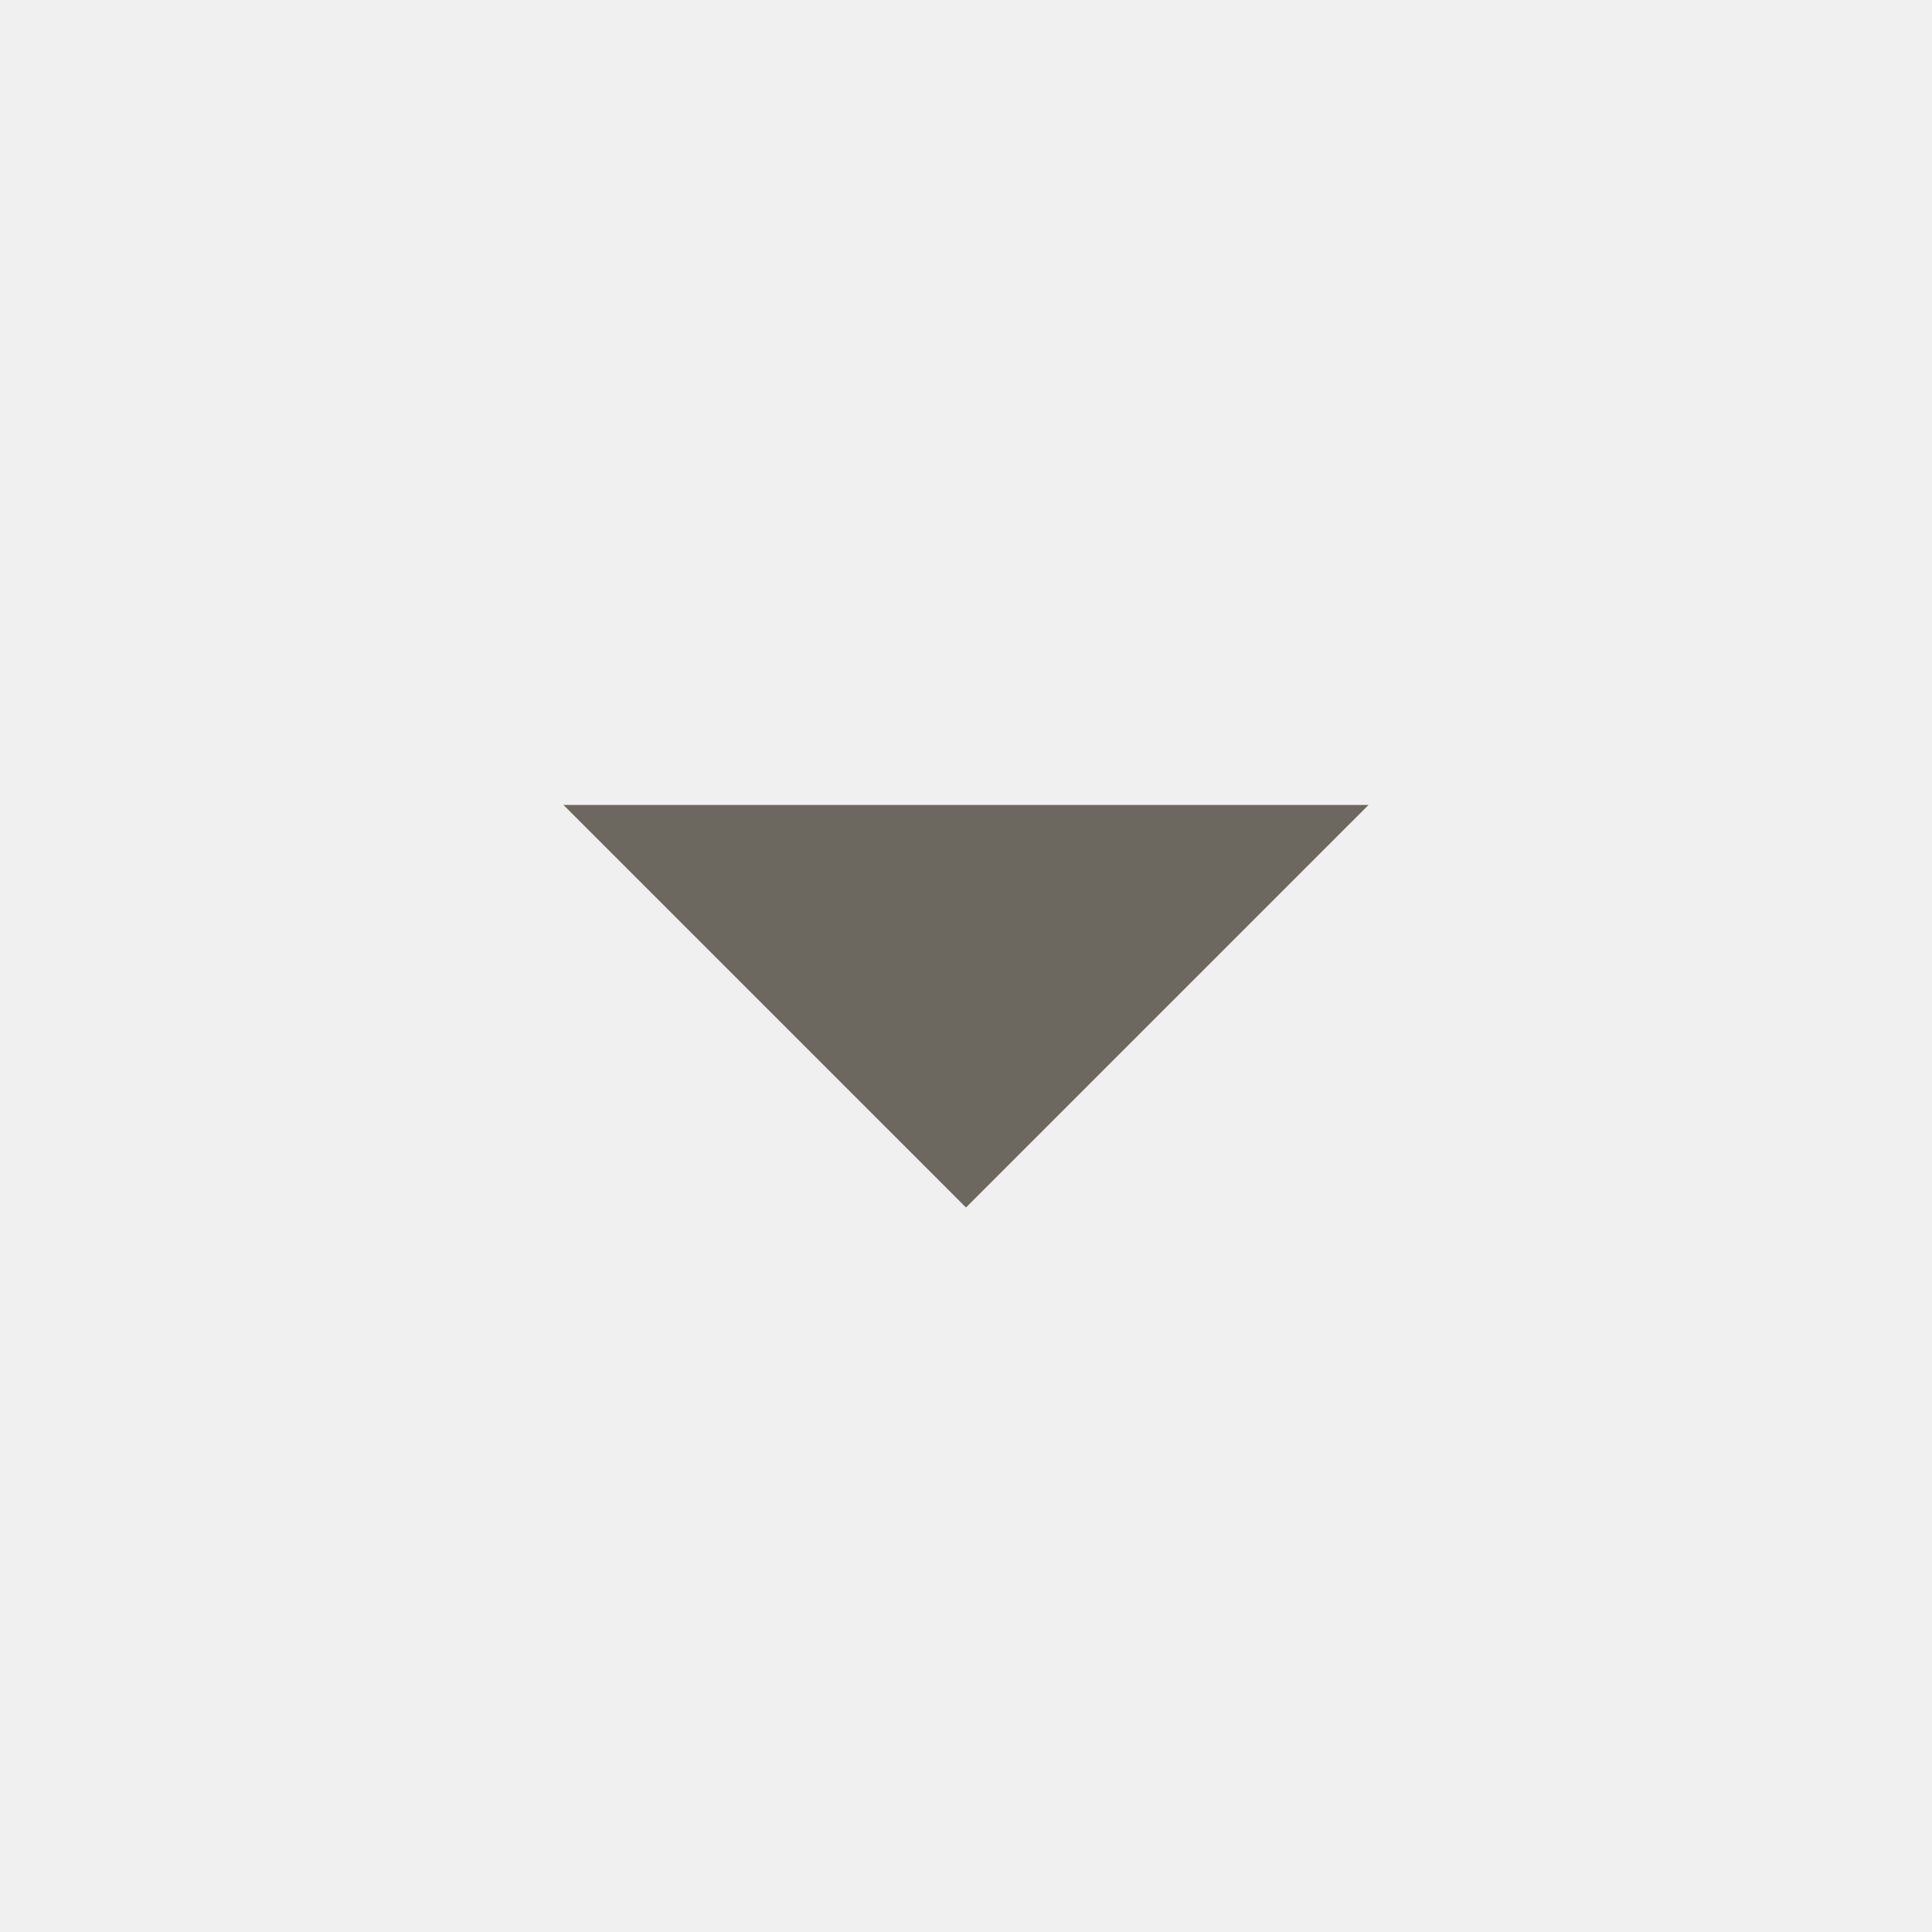
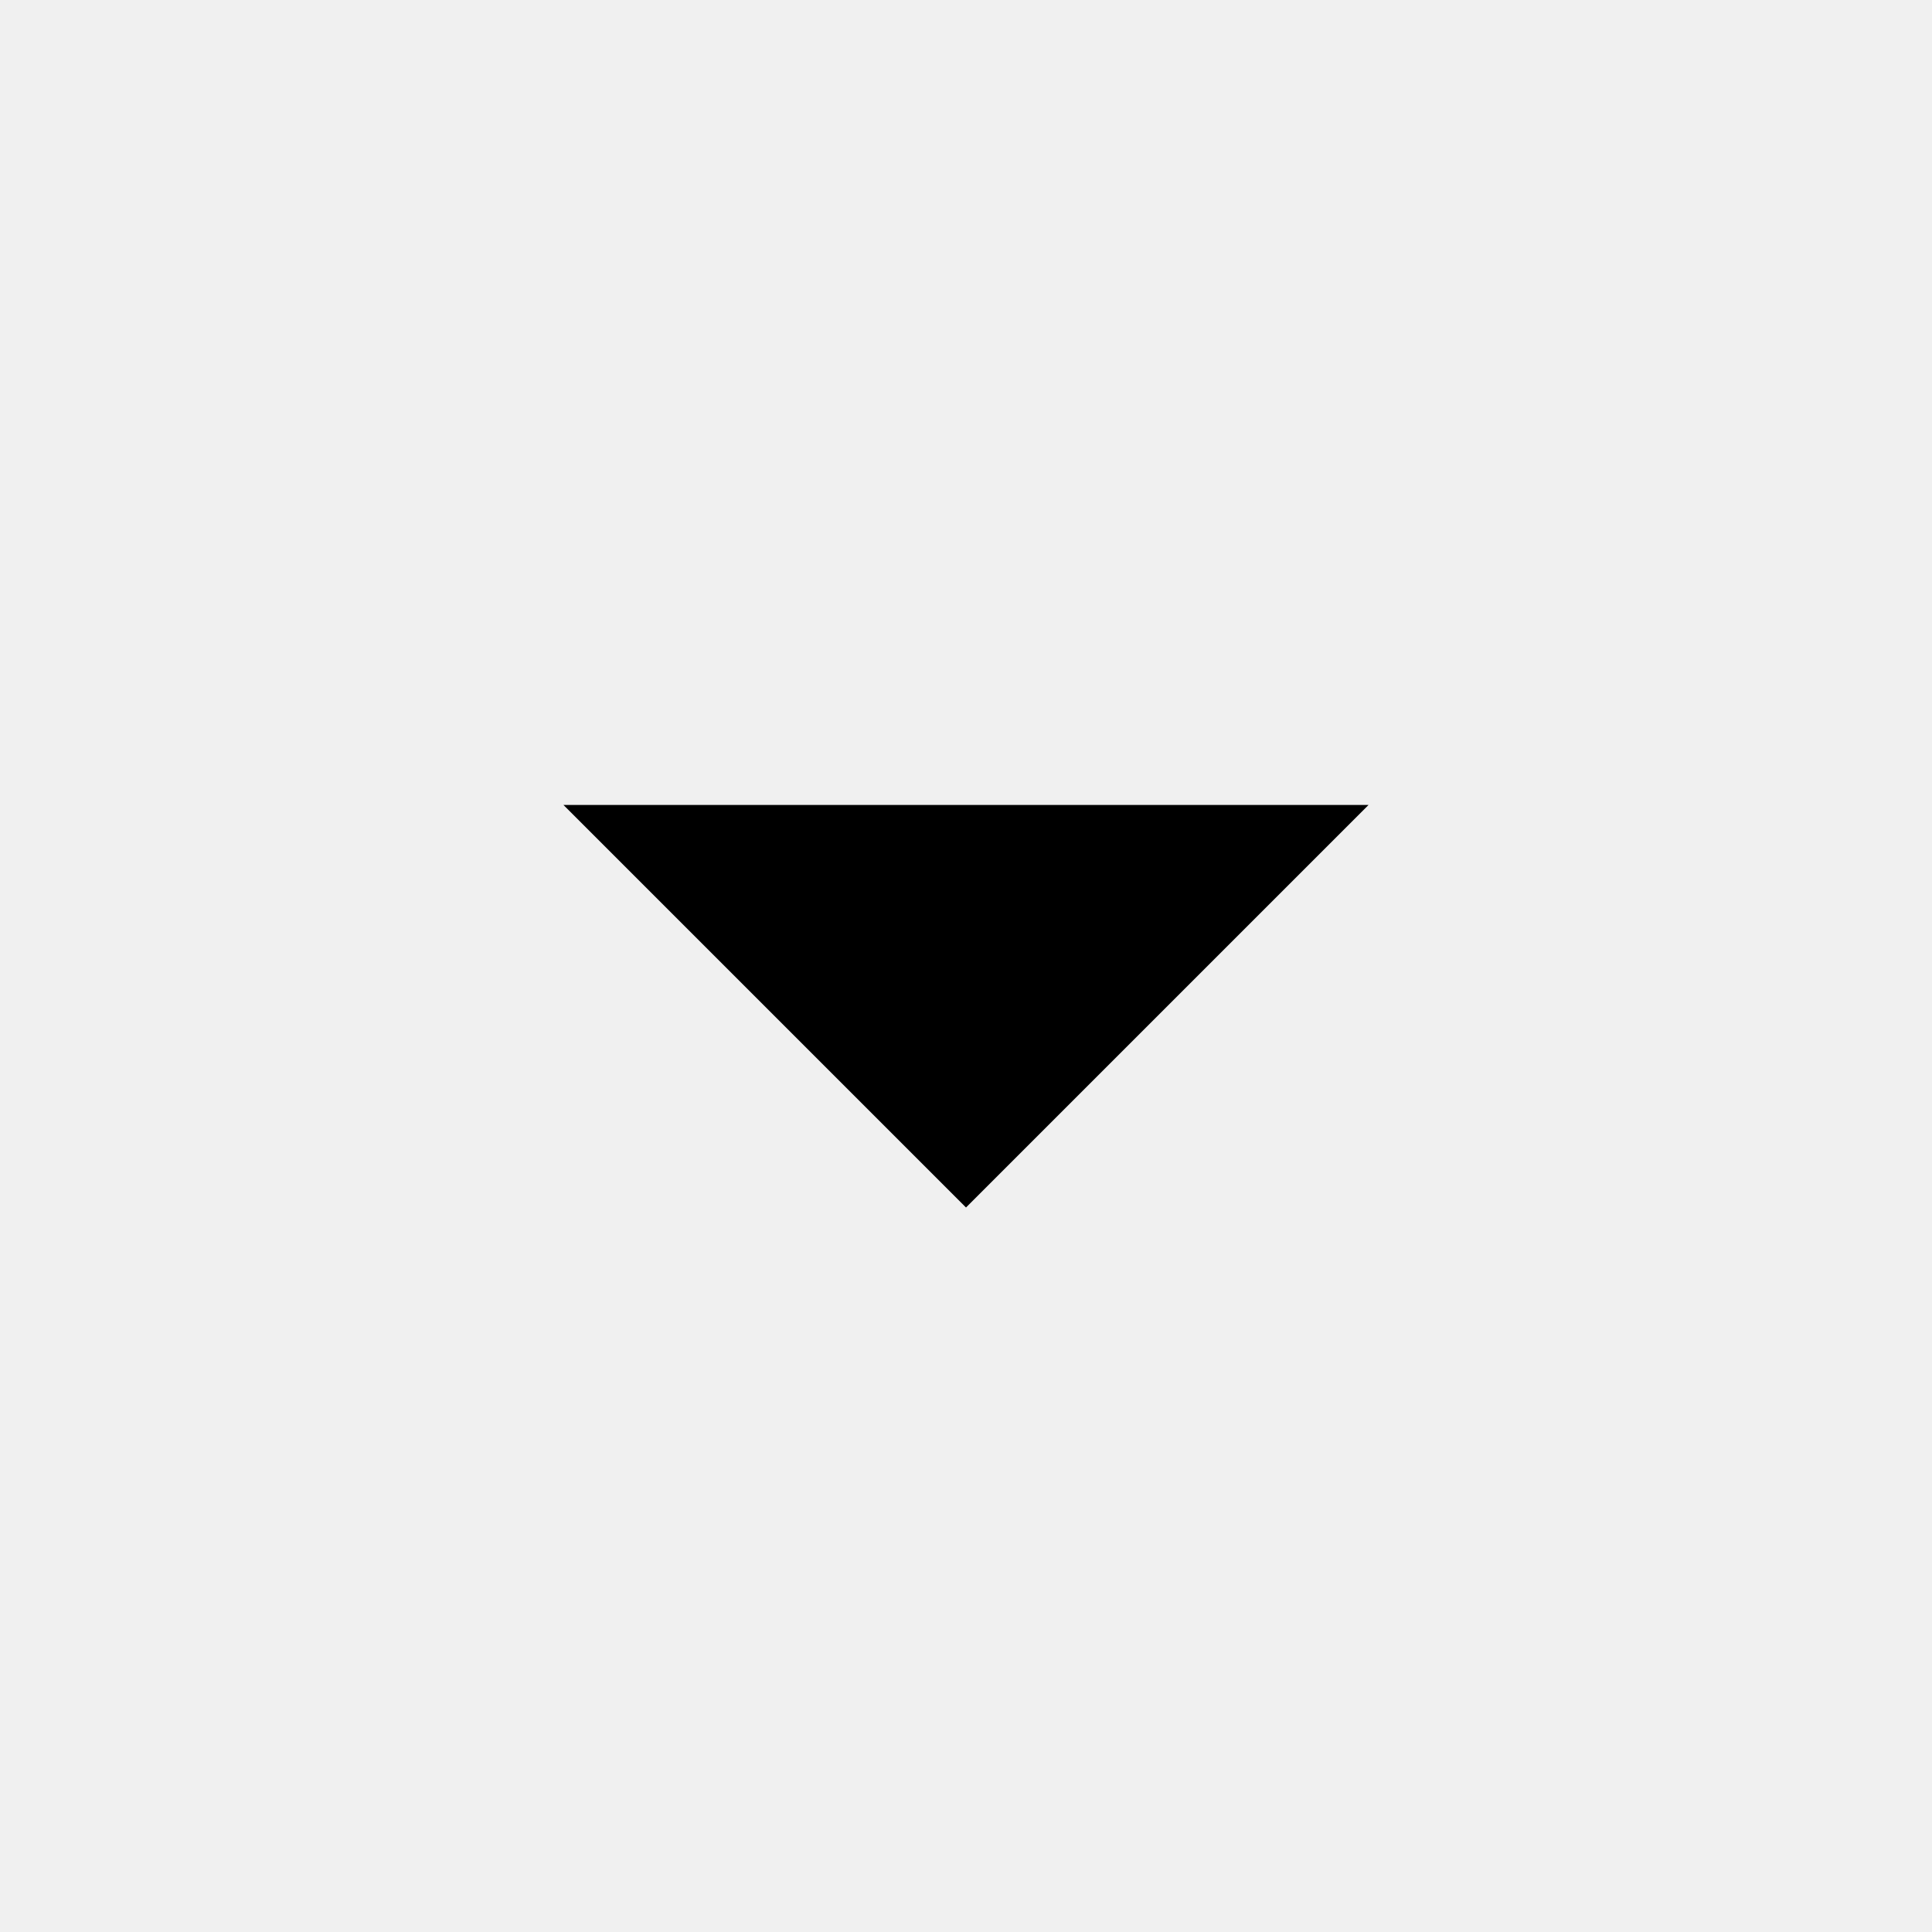
- <svg xmlns="http://www.w3.org/2000/svg" width="20" height="20" viewBox="0 0 20 20" fill="none">
+ <svg xmlns="http://www.w3.org/2000/svg" width="16" height="16" viewBox="0 0 20 20" fill="none">
  <g clip-path="url(#clip0_41_431)">
-     <path d="M5.833 8.333L10 12.5L14.167 8.333H5.833Z" fill="#6D685F" />
+     <path d="M5.833 8.333L10 12.5L14.167 8.333H5.833Z" fill="currentColor" />
  </g>
  <defs>
    <clipPath id="clip0_41_431">
      <rect width="20" height="20" fill="white" />
    </clipPath>
  </defs>
</svg>
